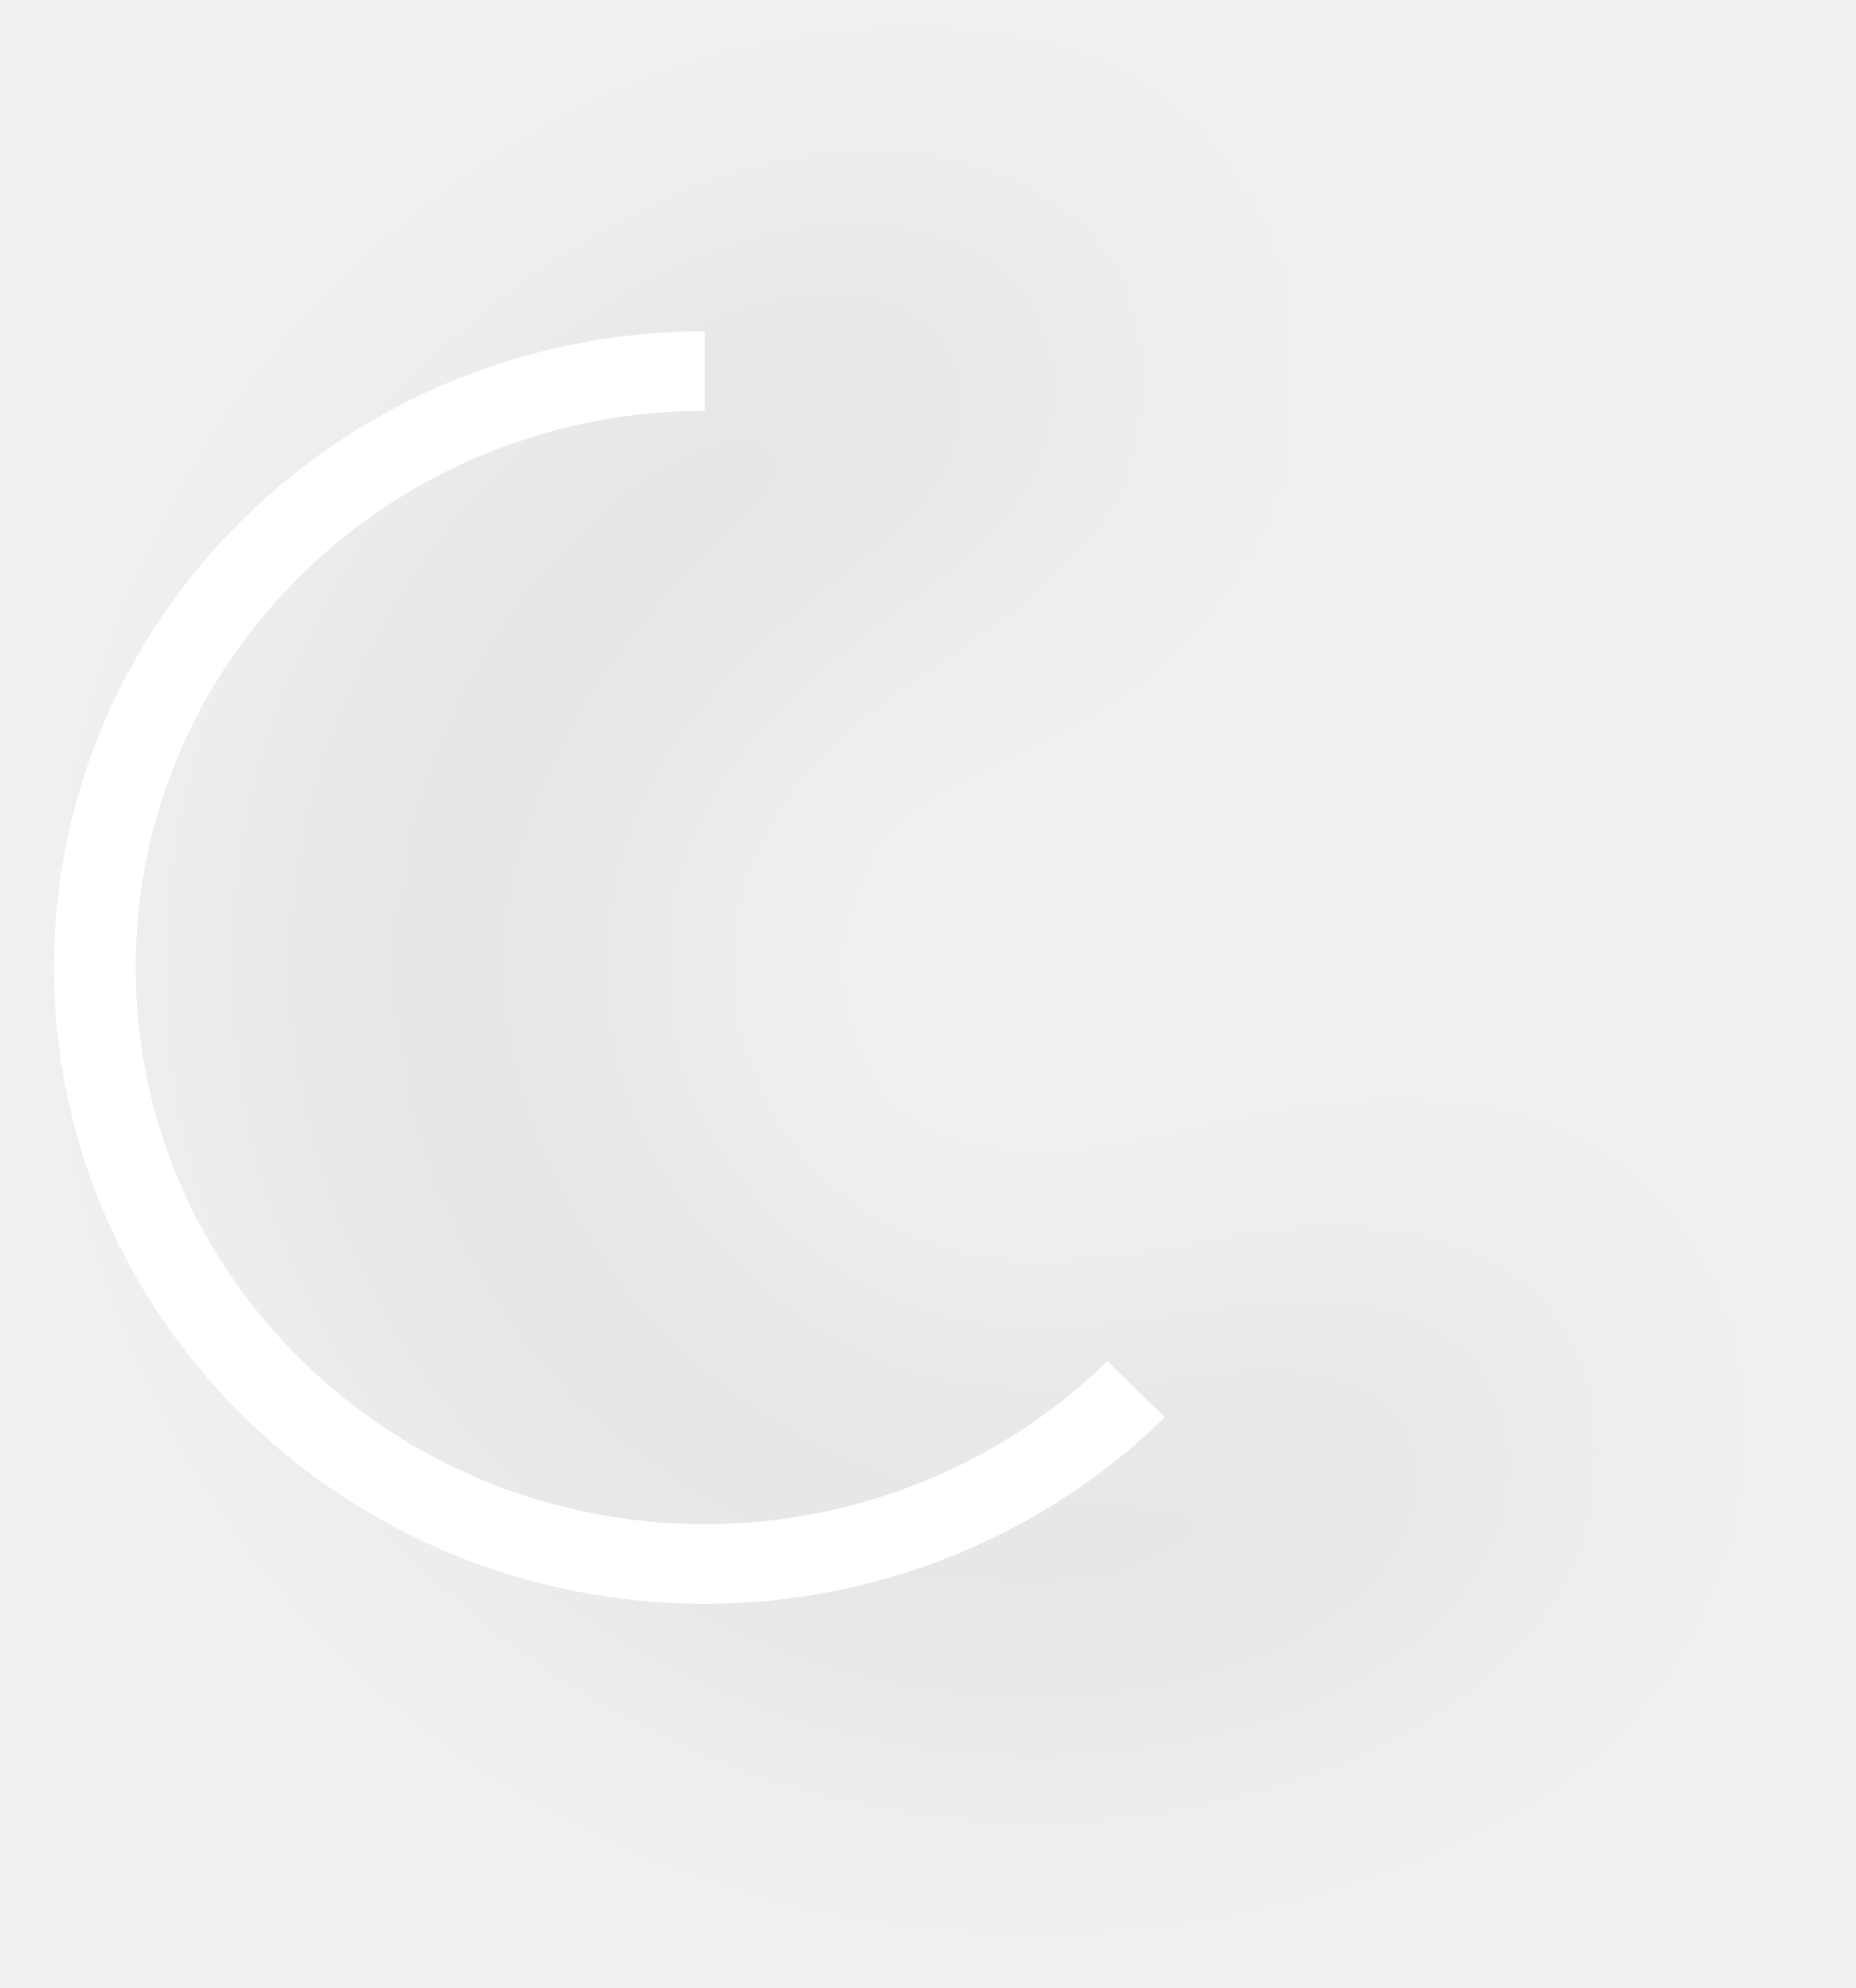
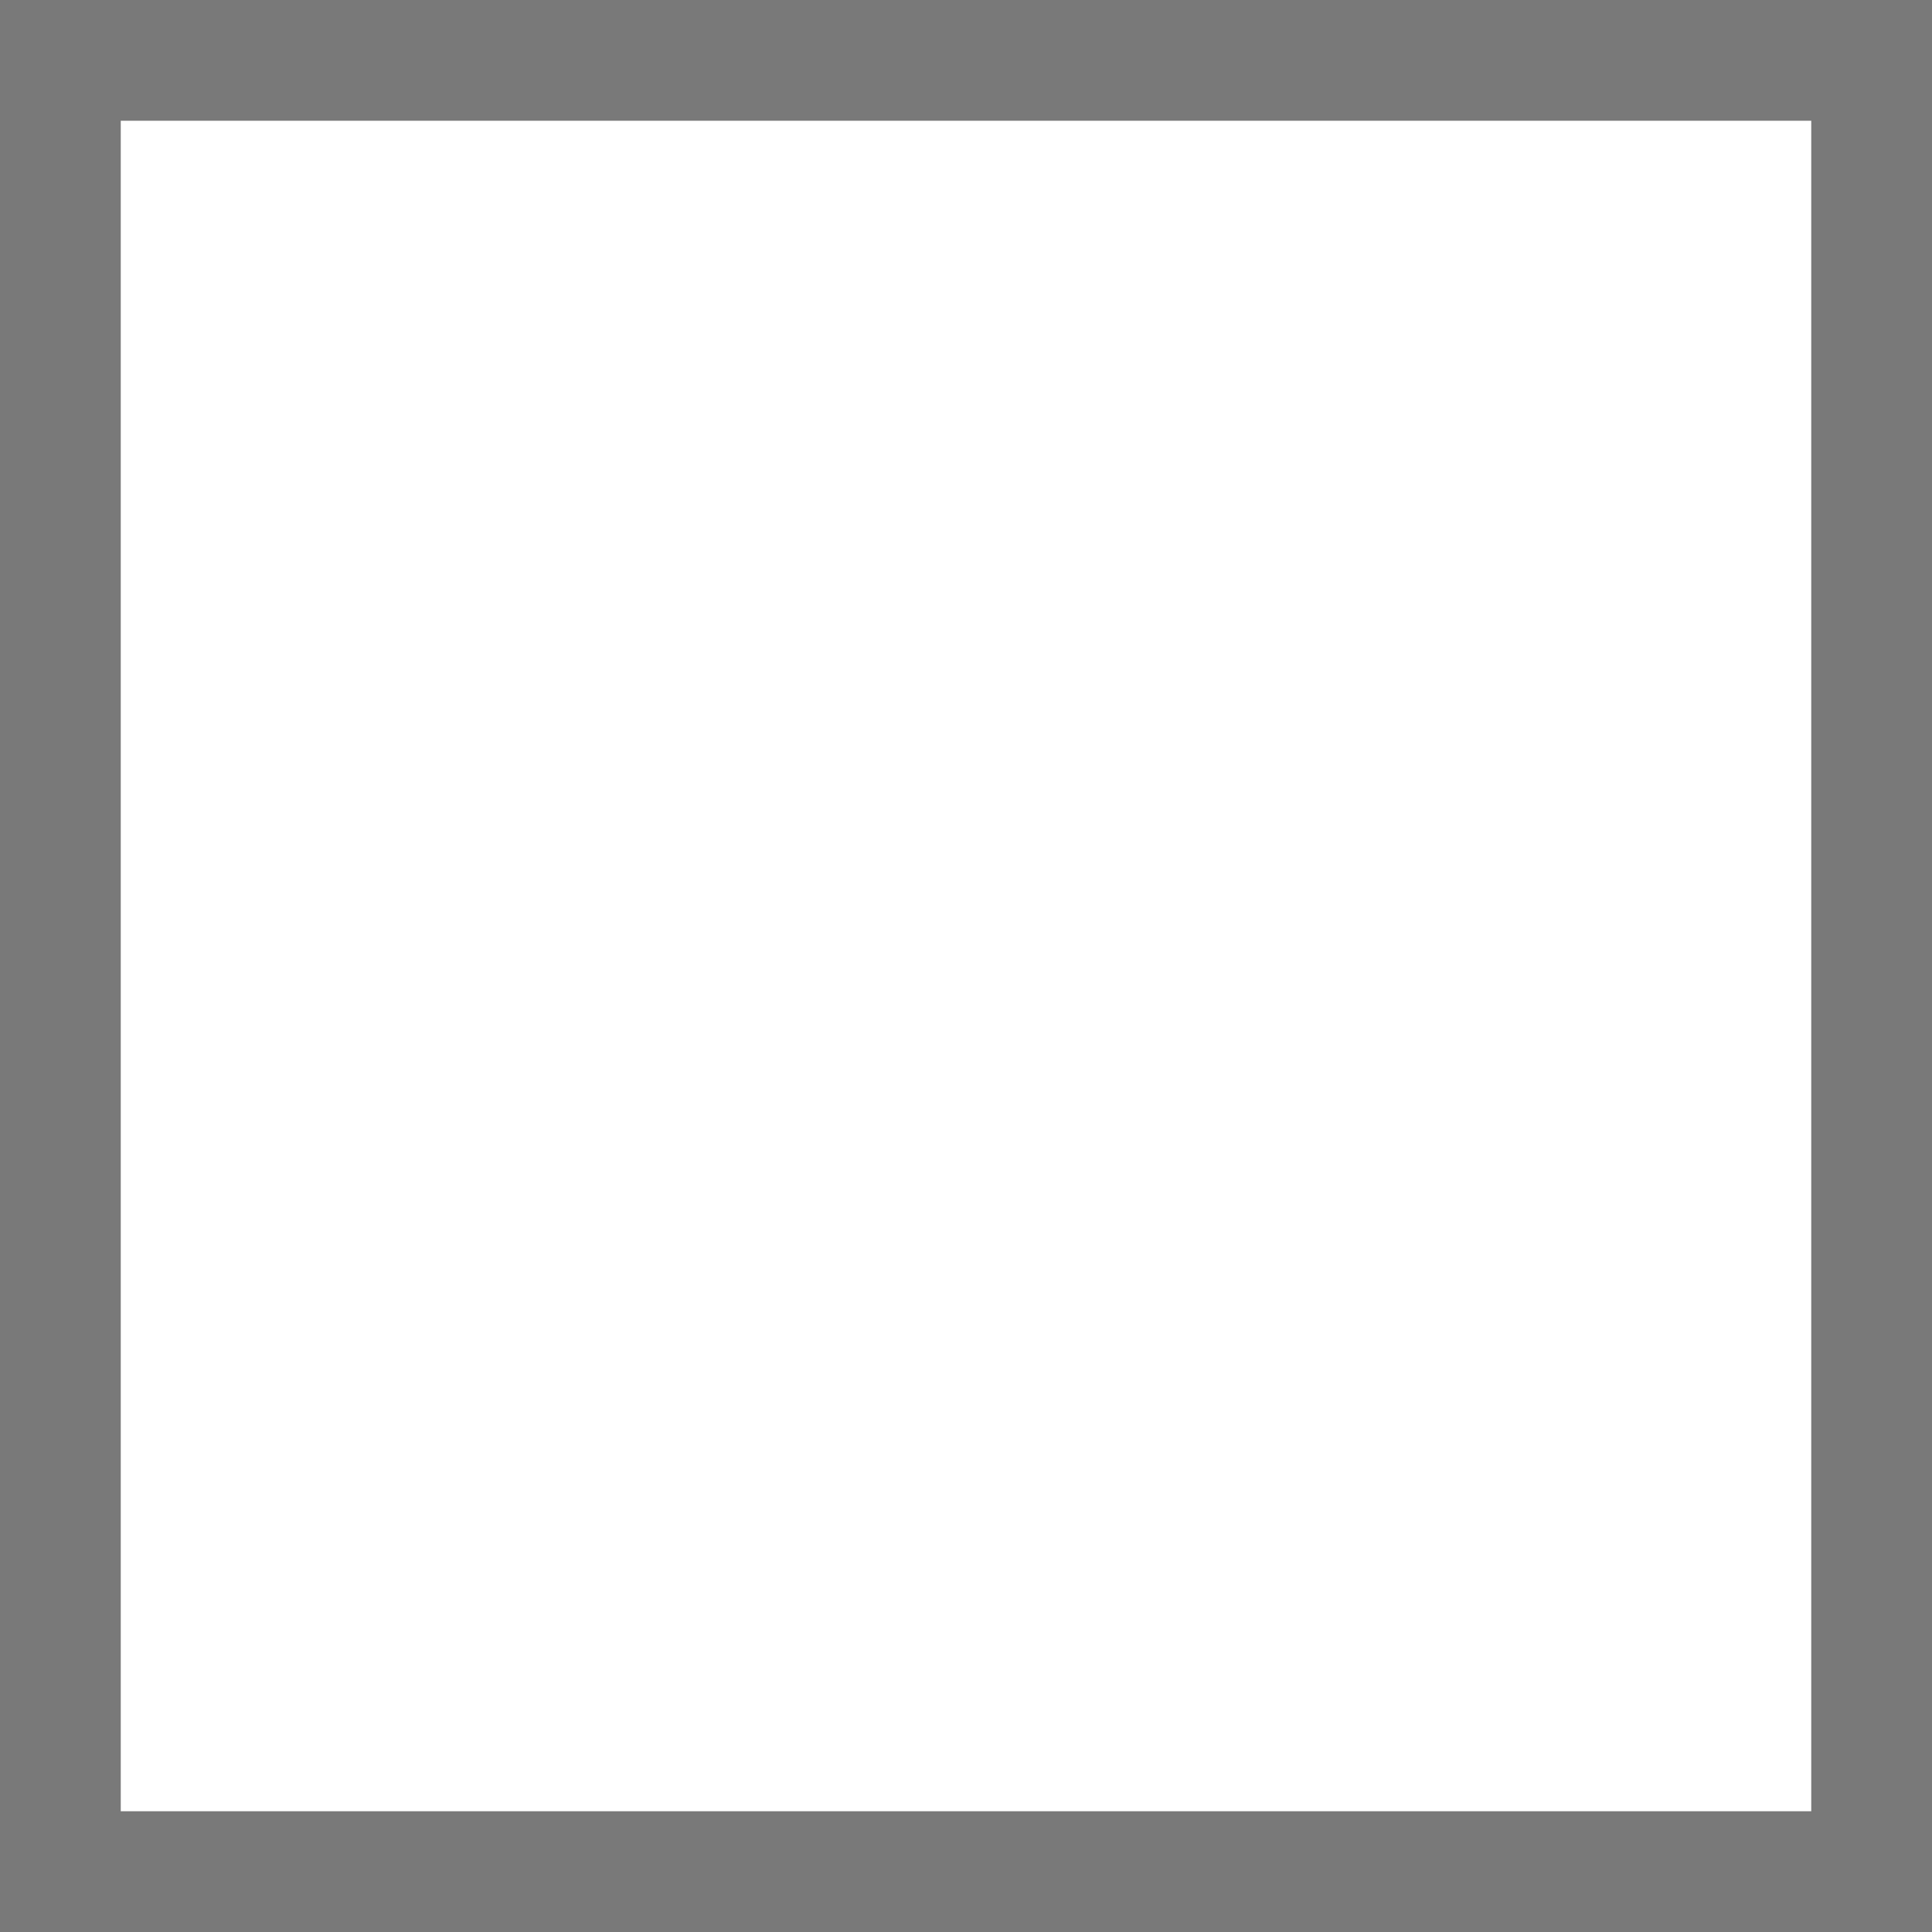
- <svg xmlns="http://www.w3.org/2000/svg" xmlns:xlink="http://www.w3.org/1999/xlink" version="1.1" width="28px" height="30px">
-   <defs>
-     <filter x="32px" y="76px" width="28px" height="30px" filterUnits="userSpaceOnUse" id="filter97">
-       <feOffset dx="5" dy="0" in="SourceAlpha" result="shadowOffsetInner" />
-       <feGaussianBlur stdDeviation="2.5" in="shadowOffsetInner" result="shadowGaussian" />
-       <feComposite in2="shadowGaussian" operator="atop" in="SourceAlpha" result="shadowComposite" />
-       <feColorMatrix type="matrix" values="0 0 0 0 0  0 0 0 0 0  0 0 0 0 0  0 0 0 0.196 0  " in="shadowComposite" />
-     </filter>
-     <g id="widget98">
-       <path d="M 10.636 0  L 10.636 1.2  C 5.892 1.2  2.046 4.961  2.046 9.6  C 2.046 14.239  5.892 18  10.637 18  C 12.915 18  15.1 17.115  16.711 15.54  L 17.579 16.388  C 15.737 18.19  13.239 19.202  10.634 19.202  C 5.211 19.202  0.814 14.904  0.814 9.601  C 0.814 4.299  5.211 0  10.634 0  C 10.635 0  10.635 0  10.636 0  Z " fill-rule="nonzero" fill="#ffffff" stroke="none" transform="matrix(1 0 0 1 32 81 )" />
-     </g>
-   </defs>
-   <g transform="matrix(1 0 0 1 -32 -76 )">
-     <use xlink:href="#widget98" filter="url(#filter97)" />
-     <use xlink:href="#widget98" />
-   </g>
+ <svg xmlns="http://www.w3.org/2000/svg" version="1.1" width="16px" height="16px" viewBox="787 516  16 16">
+   <path d="M 787.5 516.5  L 802.5 516.5  L 802.5 531.5  L 787.5 531.5  L 787.5 516.5  Z " fill-rule="nonzero" fill="#ffffff" stroke="none" />
+   <path d="M 787.5 516.5  L 802.5 516.5  L 802.5 531.5  L 787.5 531.5  L 787.5 516.5  Z " stroke-width="1" stroke="#797979" fill="none" />
</svg>
